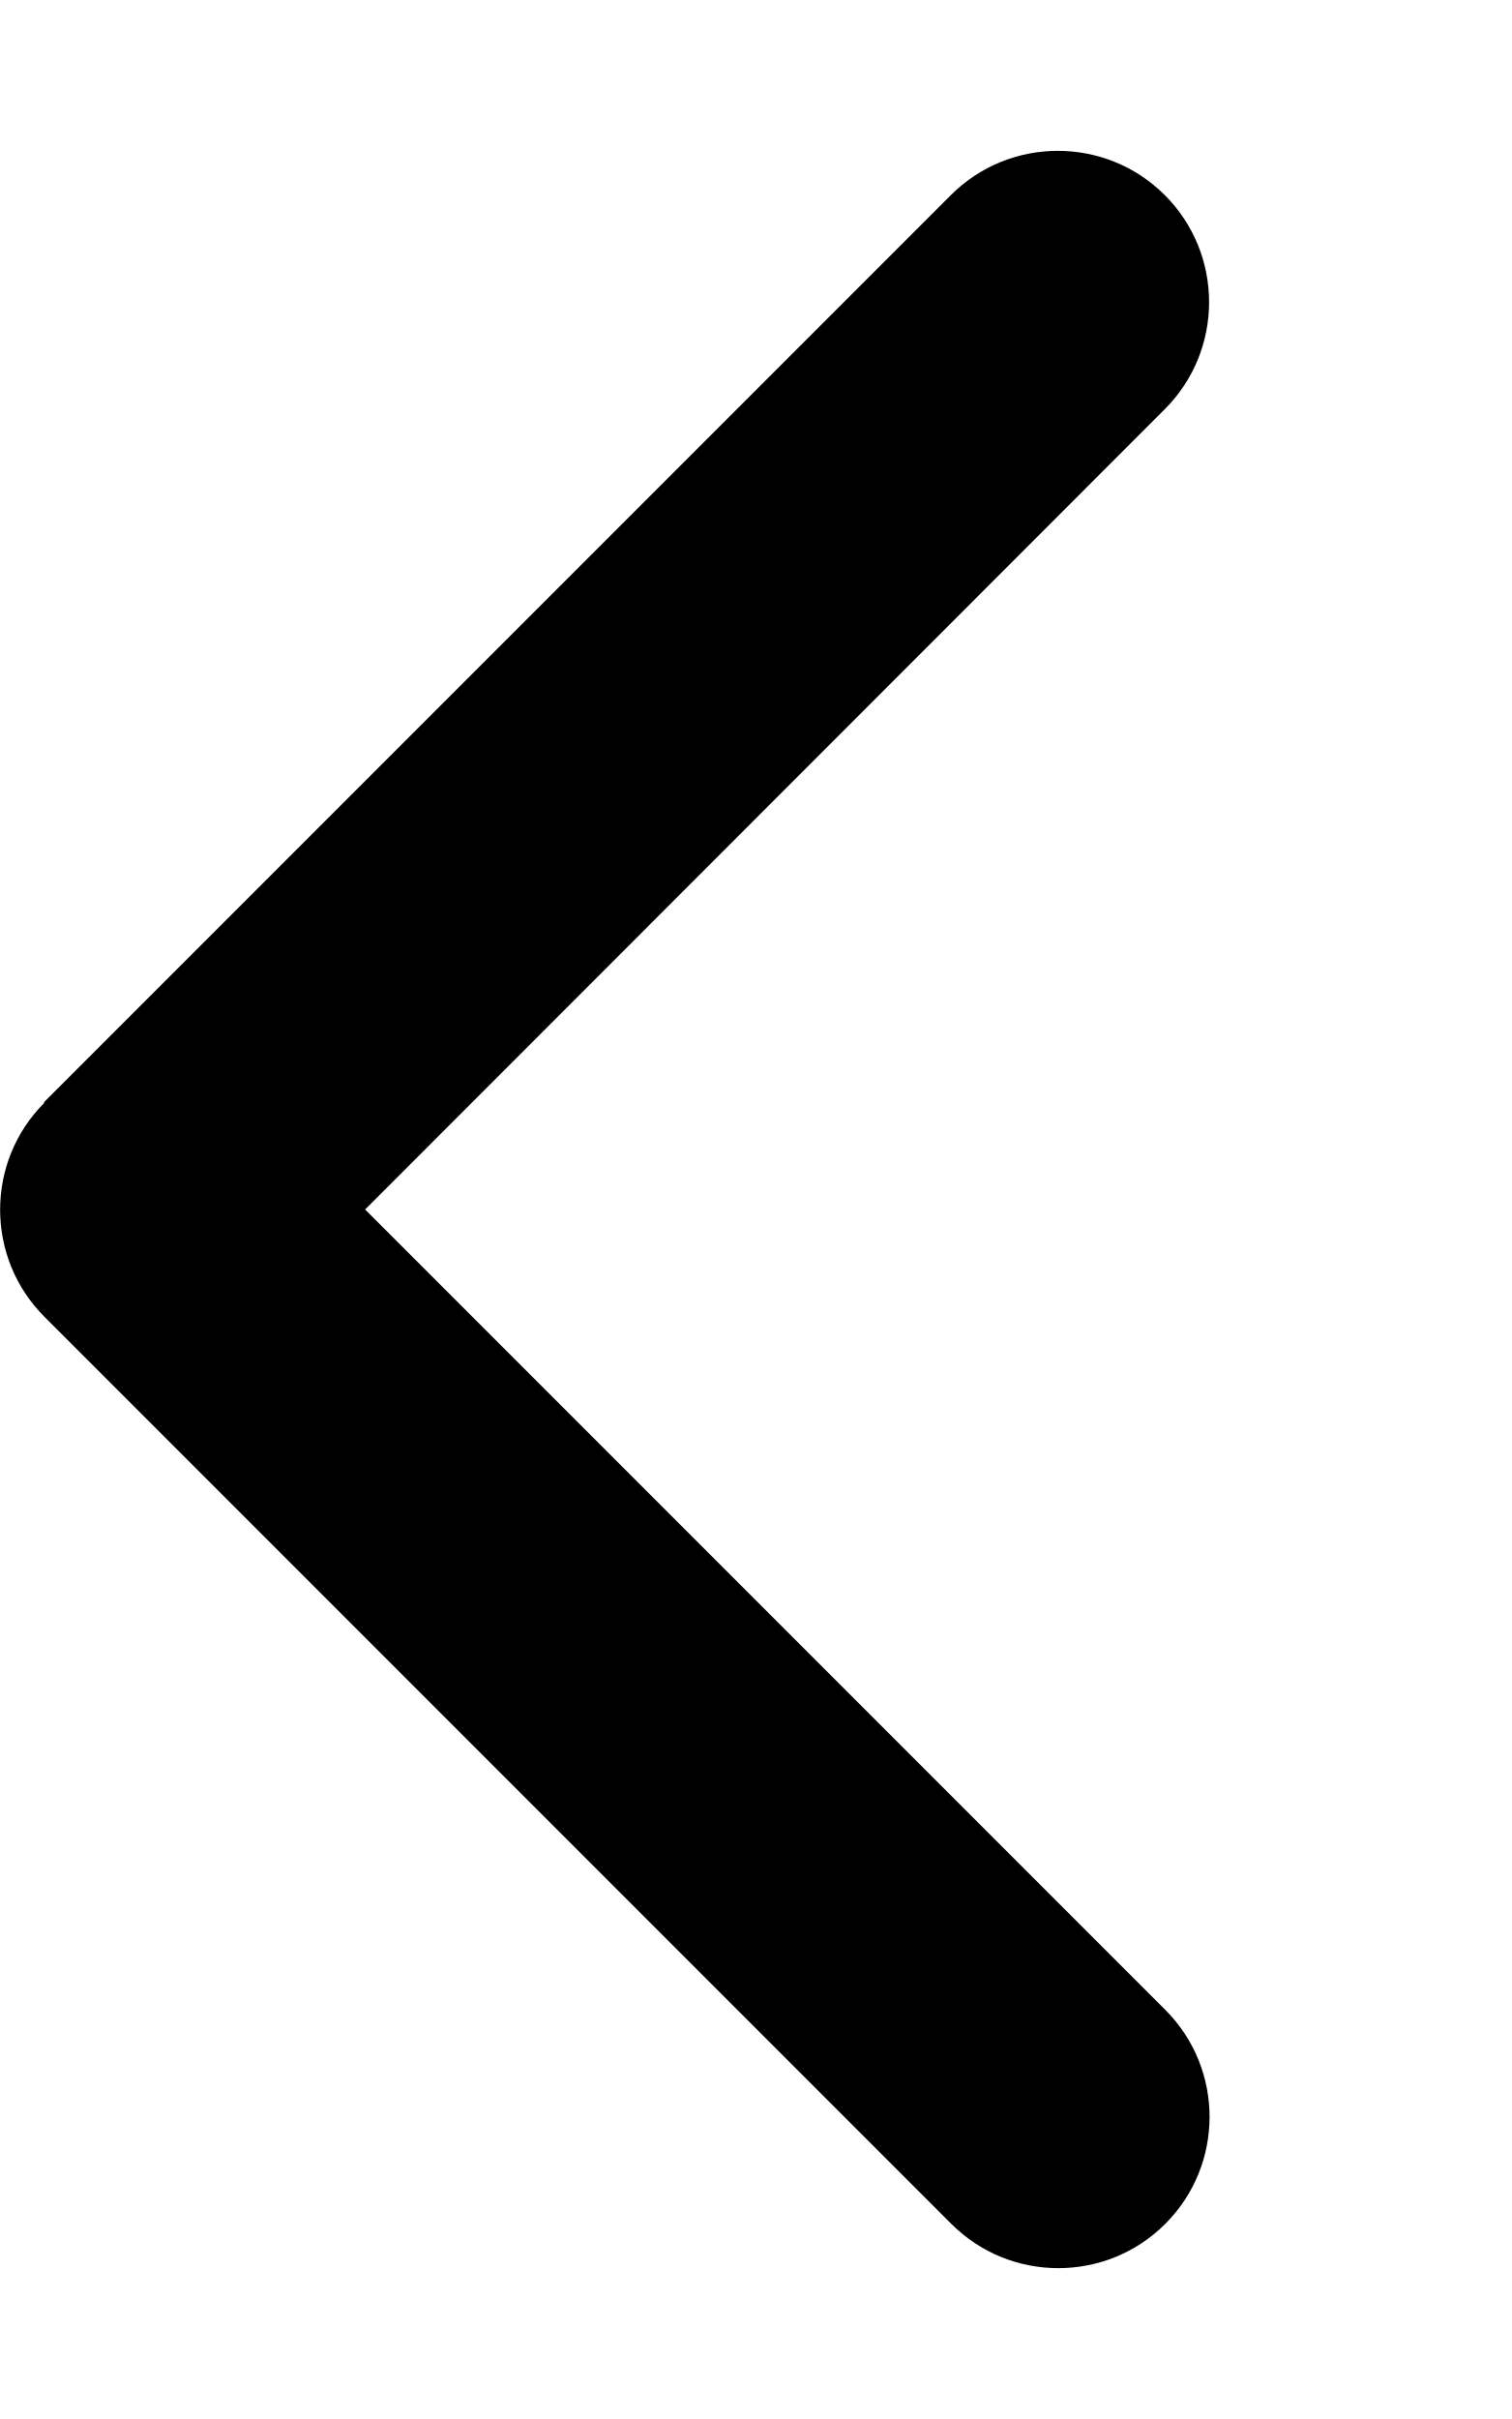
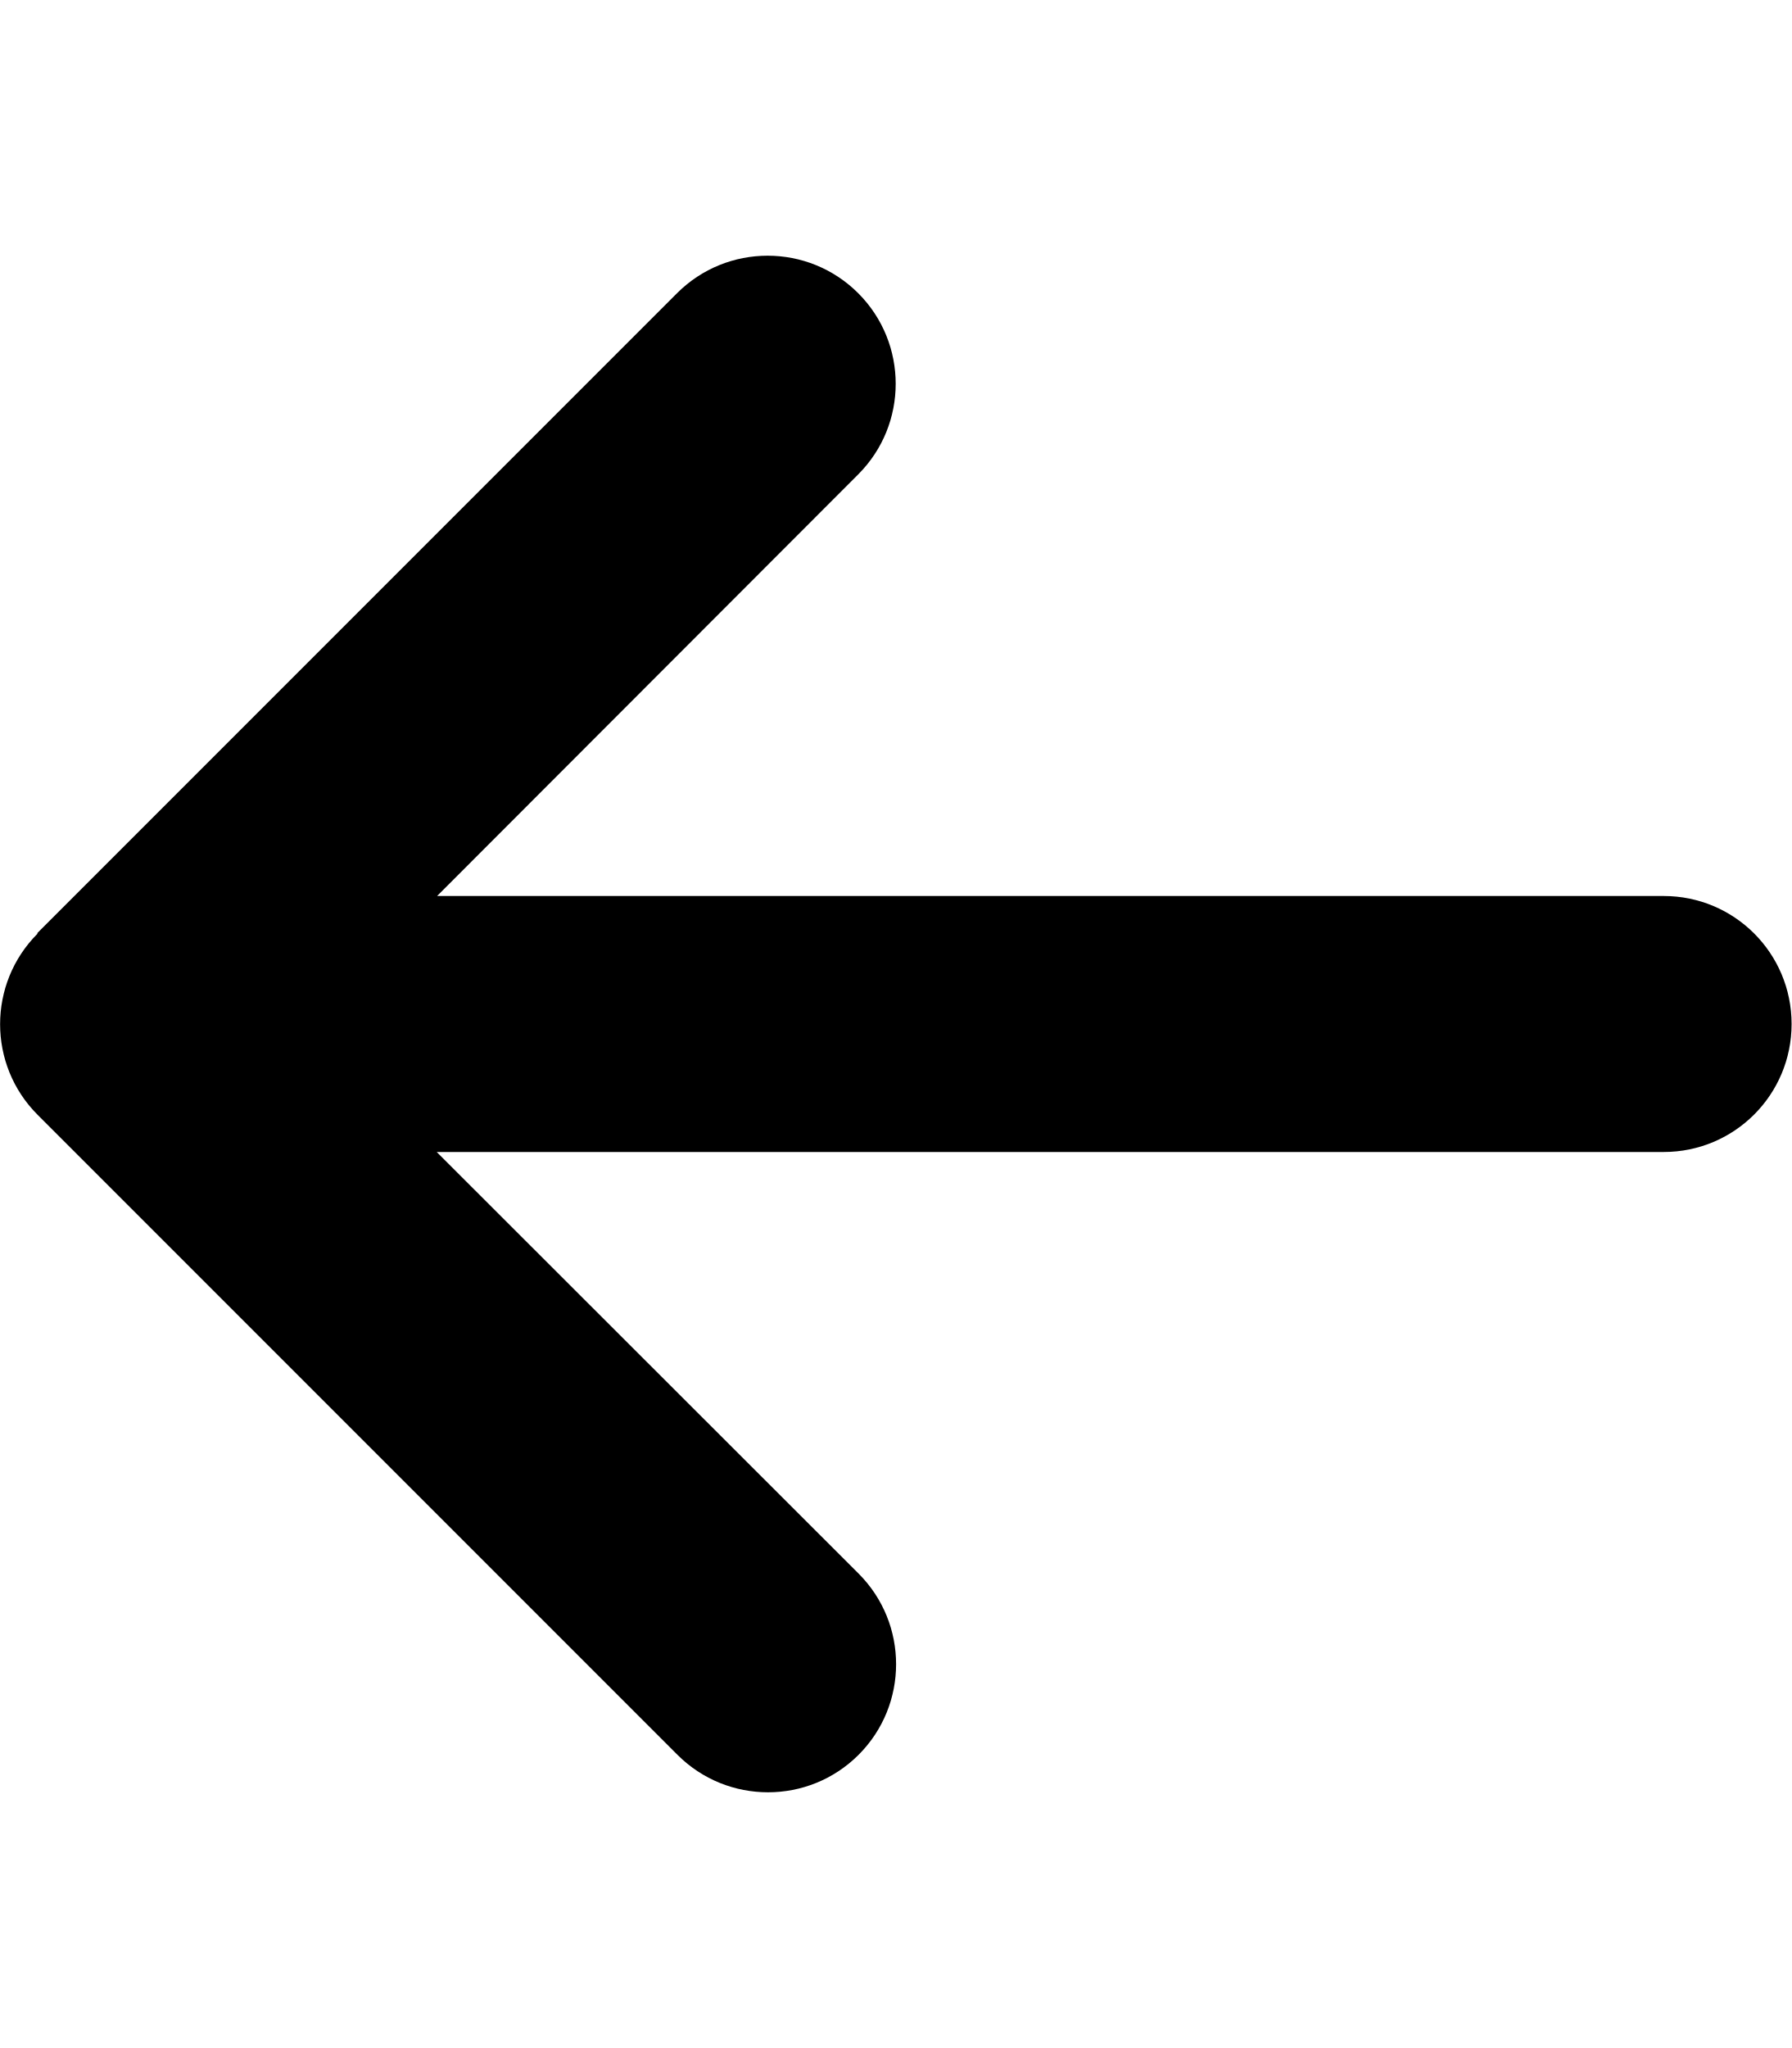
- <svg xmlns="http://www.w3.org/2000/svg" viewBox="0 0 320 512">
-   <path d="M9.4 233.4c-12.5 12.5-12.5 32.8 0 45.3l192 192c12.5 12.5 32.8 12.5 45.3 0s12.5-32.8 0-45.3L77.3 256 246.6 86.6c12.5-12.5 12.5-32.8 0-45.3s-32.8-12.5-45.3 0l-192 192z" />
+ <svg xmlns="http://www.w3.org/2000/svg" viewBox="0 0 448 512">
+   <path d="M9.4 233.4c-12.5 12.5-12.5 32.8 0 45.3l160 160c12.5 12.5 32.8 12.5 45.3 0s12.5-32.8 0-45.3L109.2 288 416 288c17.7 0 32-14.3 32-32s-14.3-32-32-32l-306.7 0L214.6 118.6c12.5-12.5 12.5-32.8 0-45.3s-32.8-12.5-45.3 0l-160 160z" />
</svg>
